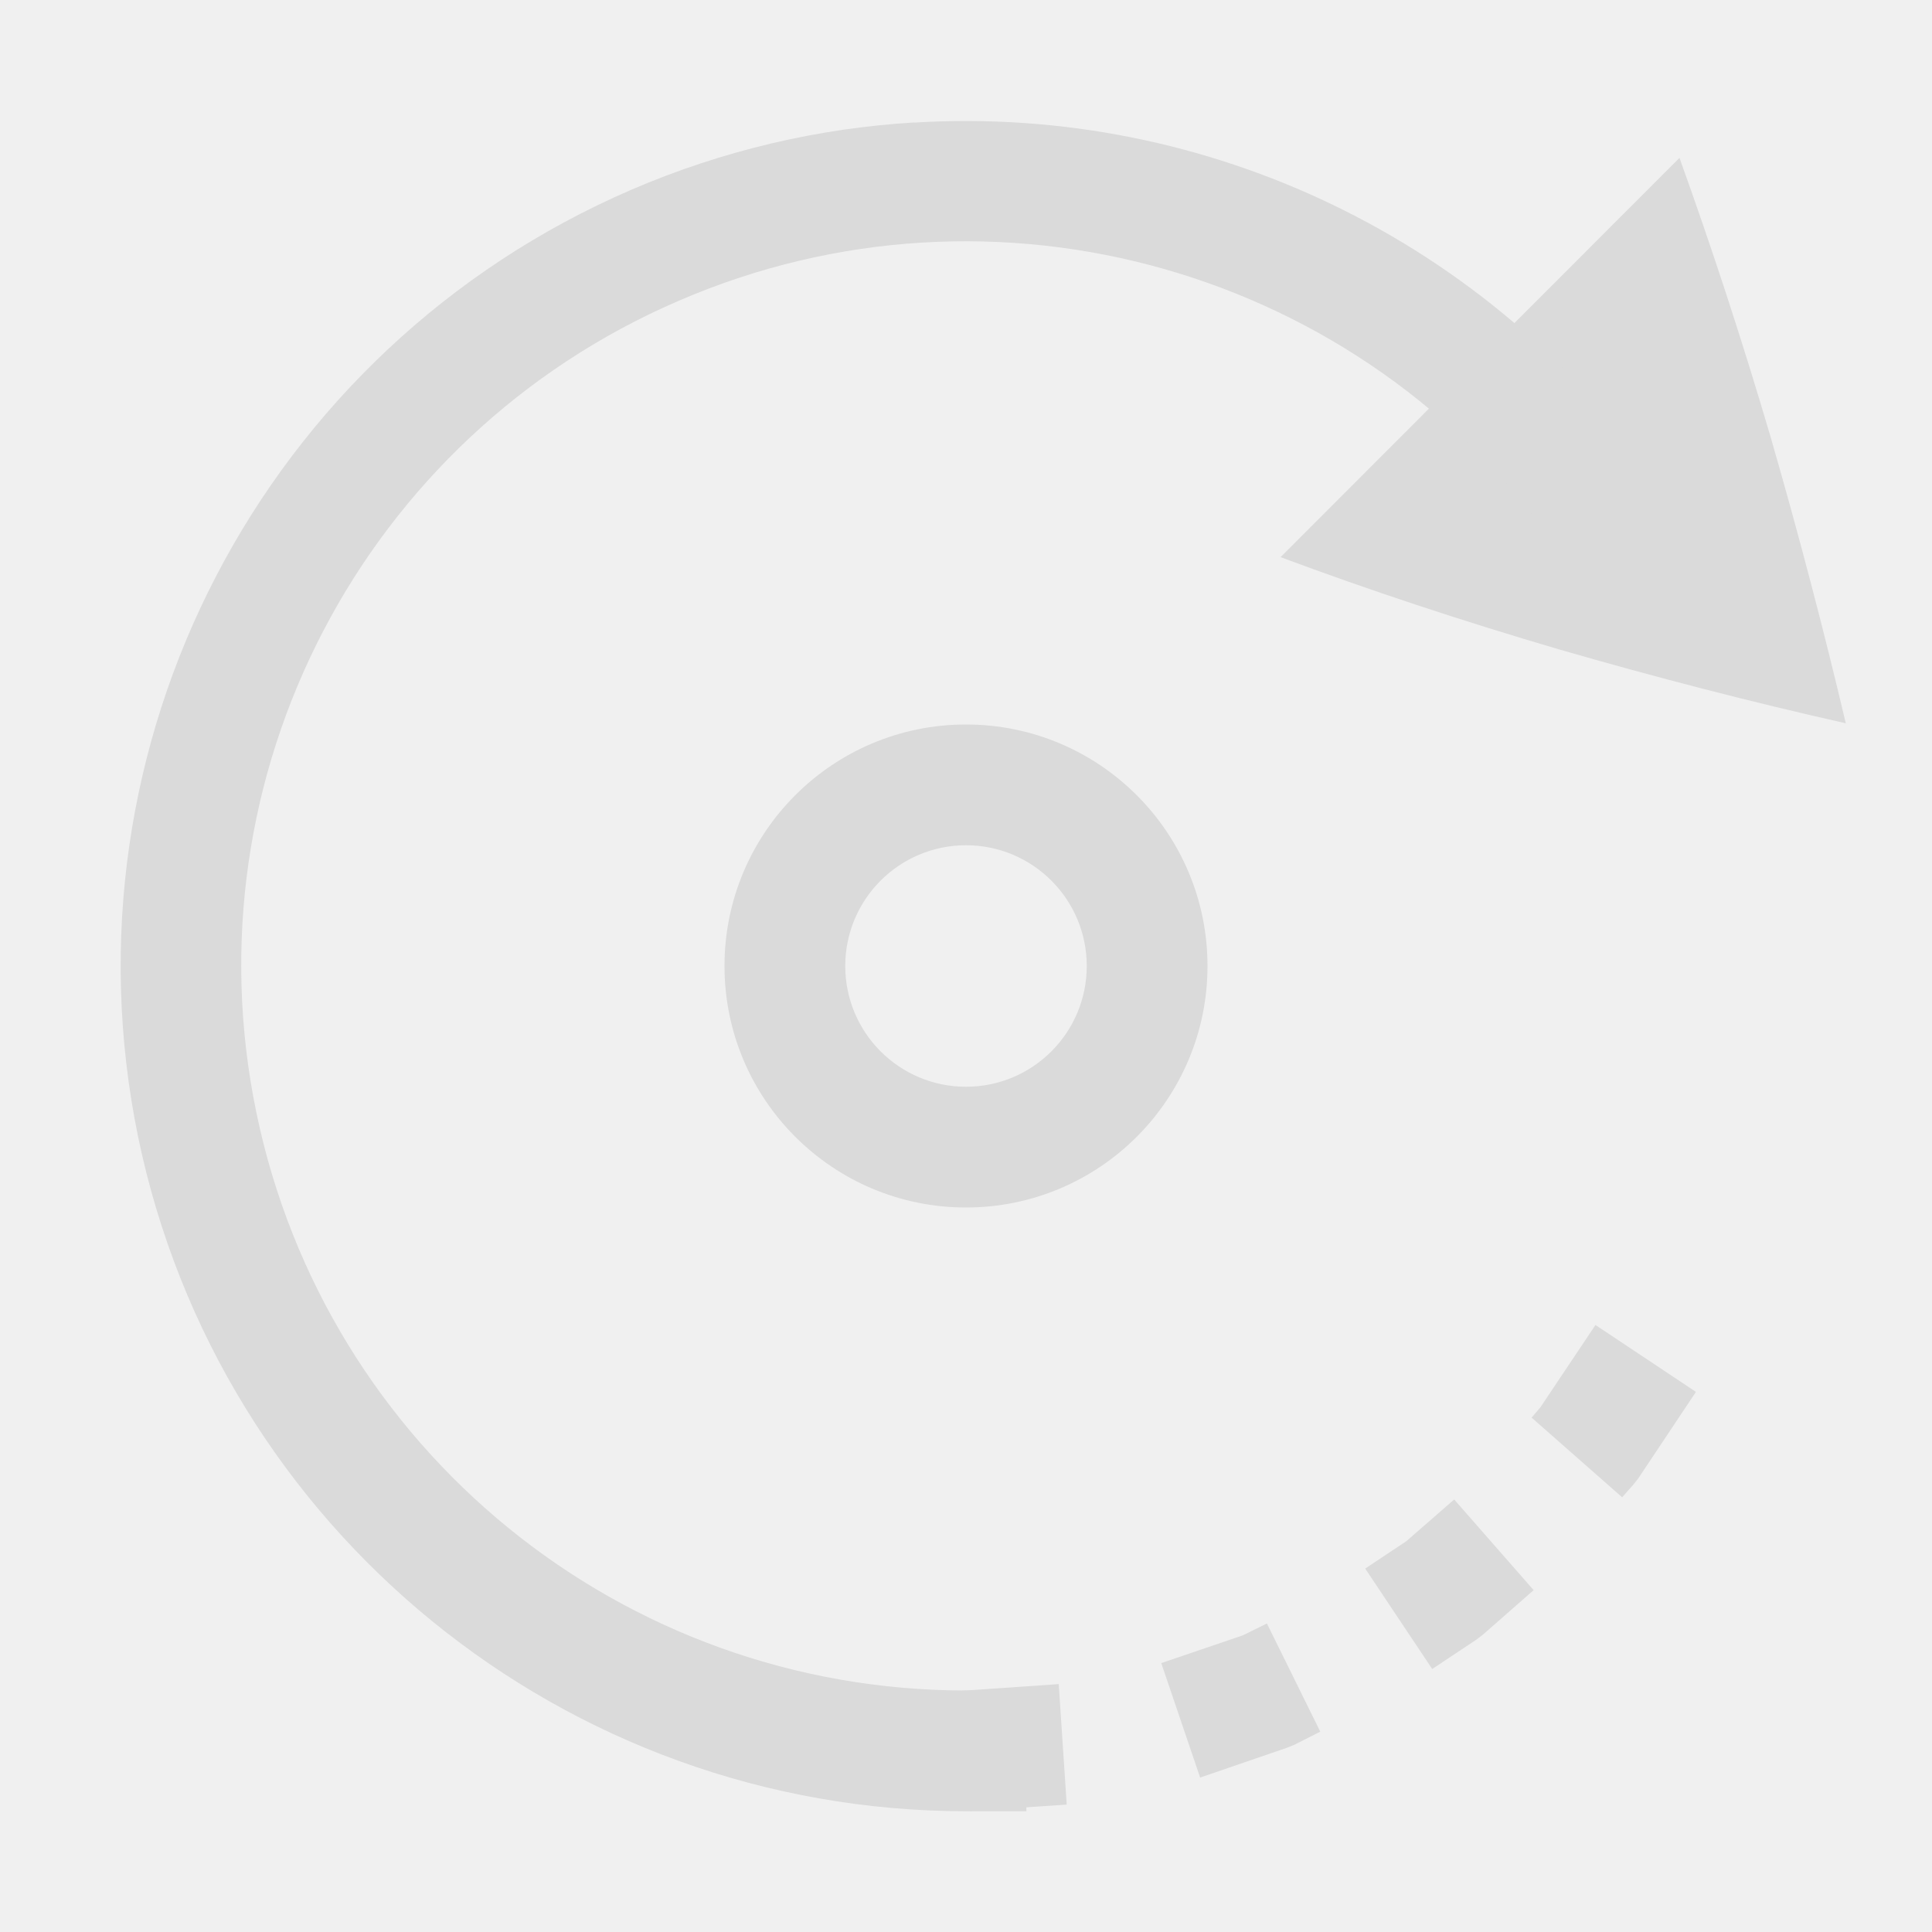
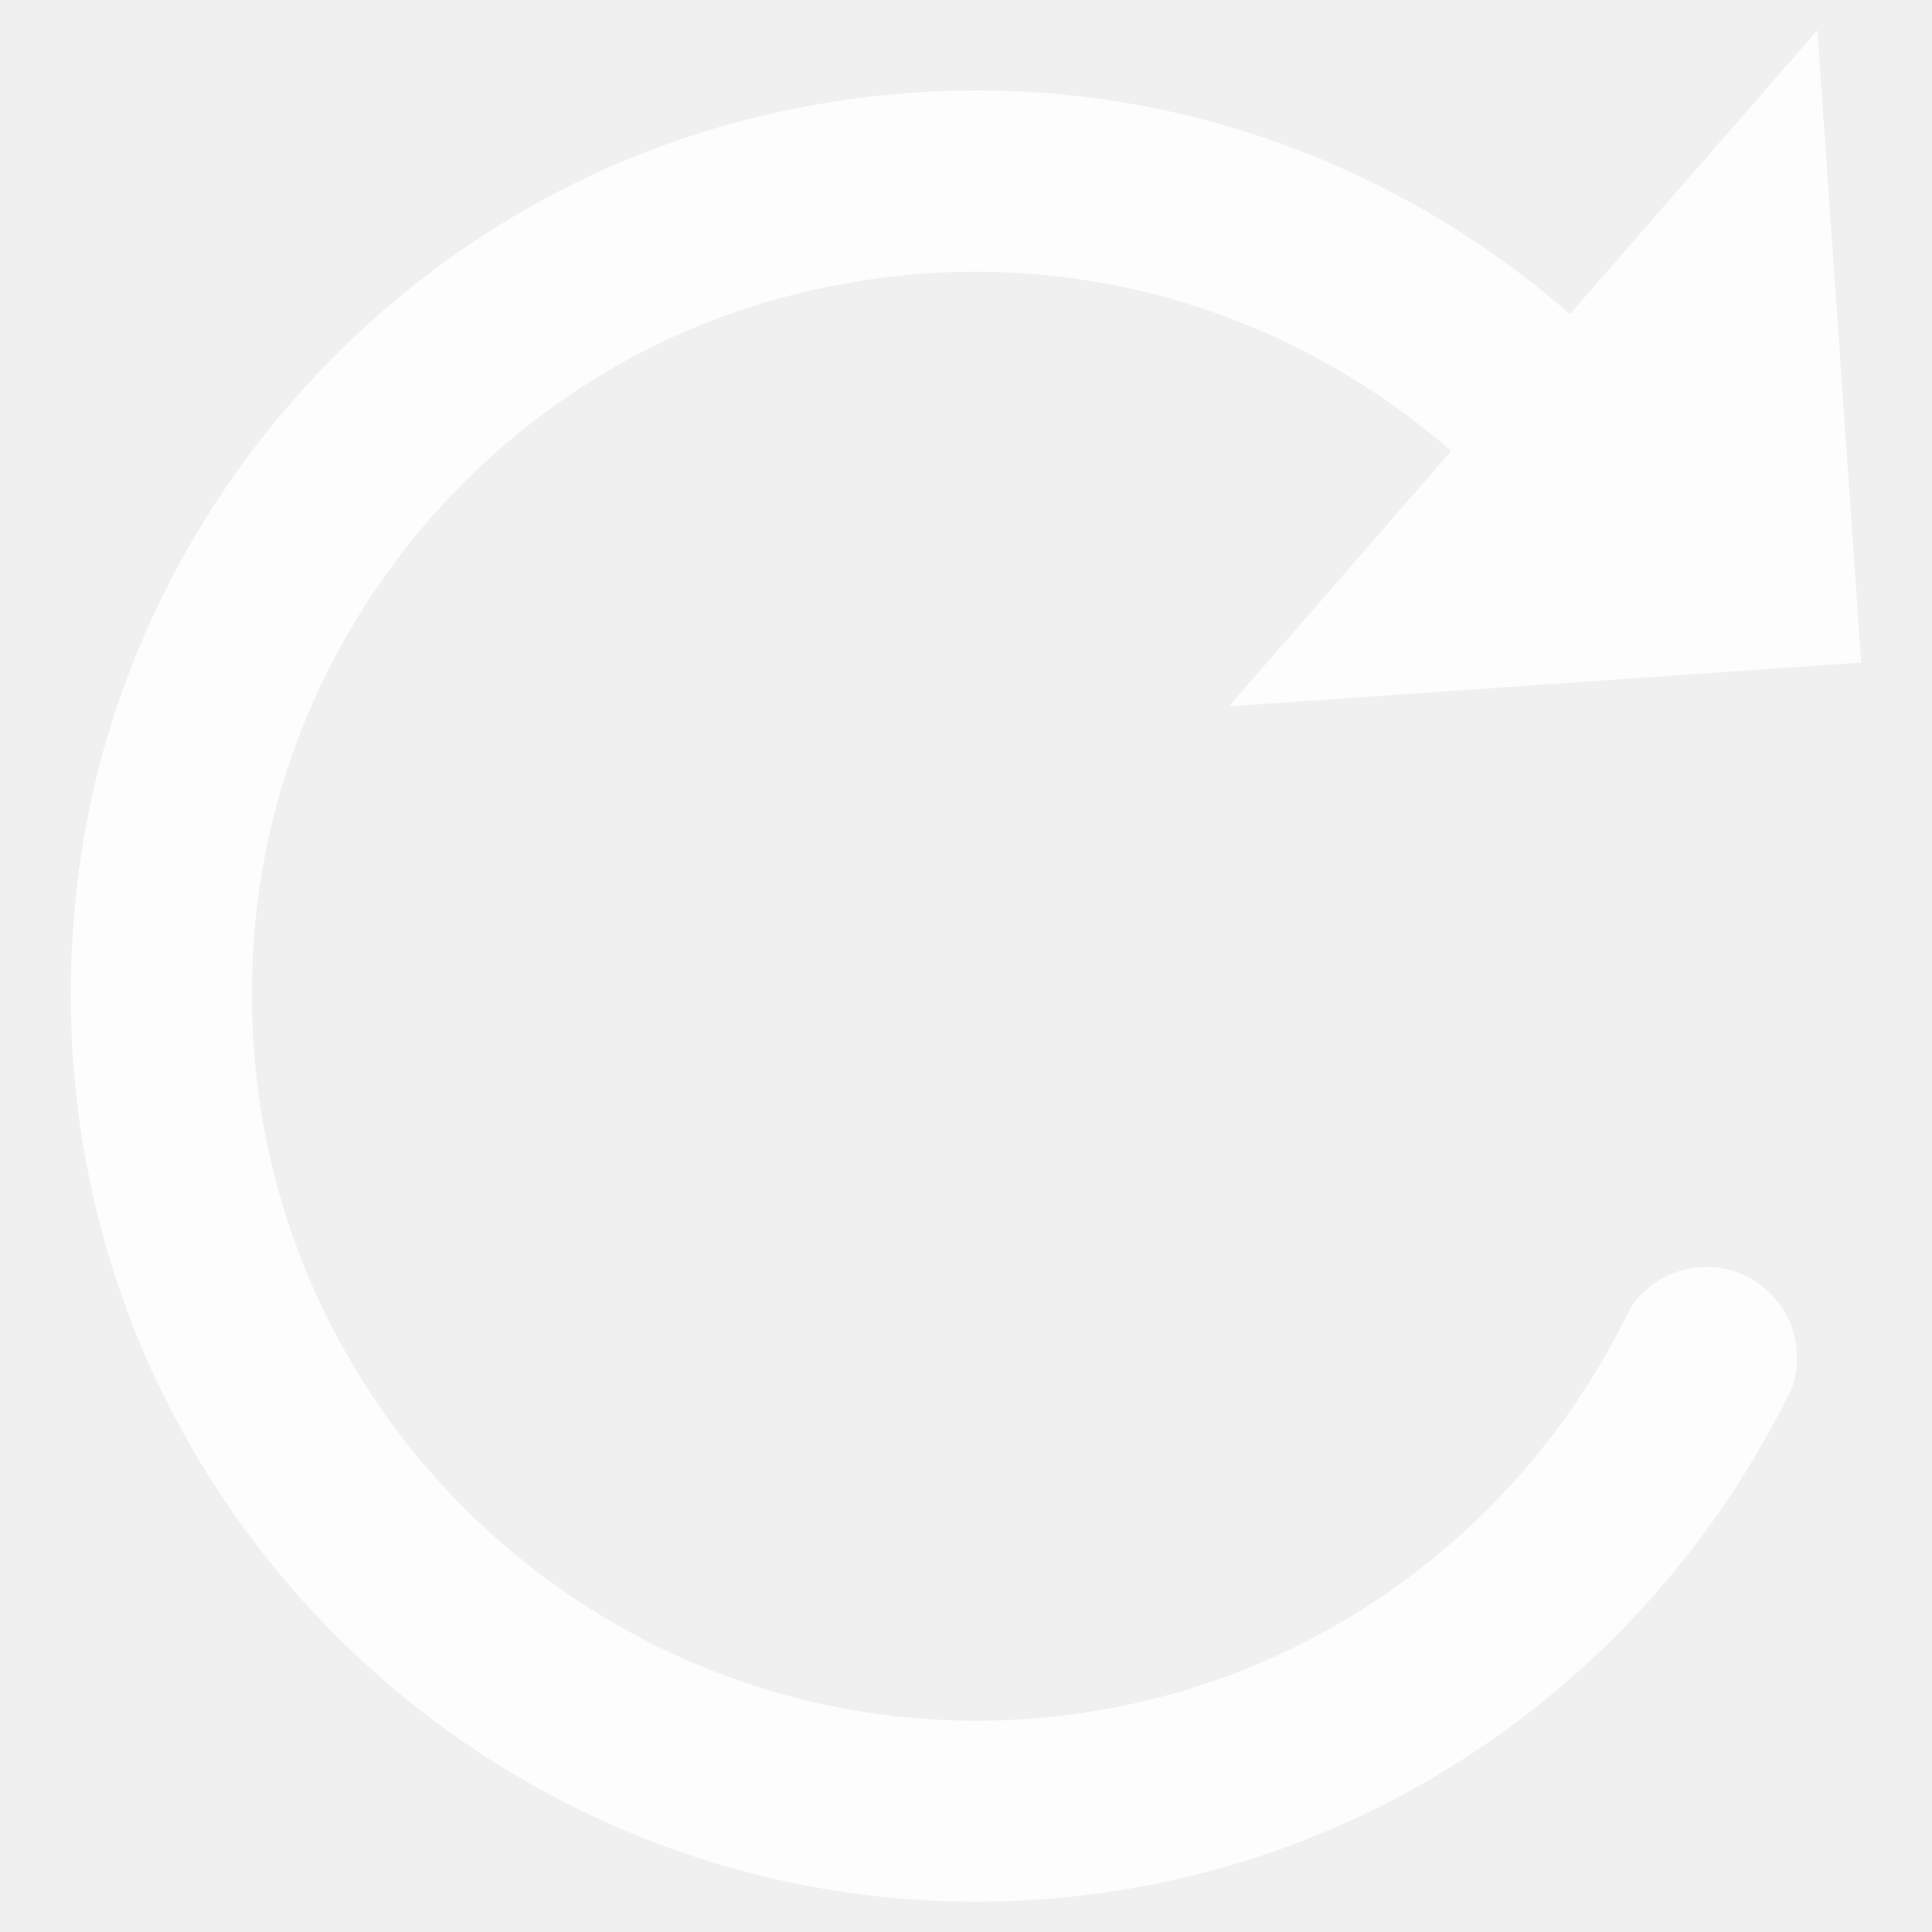
<svg xmlns="http://www.w3.org/2000/svg" version="1.1" viewBox="0 0 16 16">
  <defs>
    <style id="current-color-scheme" type="text/css">.ColorScheme-Text {
        color:#dadada;
      }</style>
+     <style type="text/css">.ColorScheme-Text {
+         color:#dadada;
+       }</style>
+     <style type="text/css">.ColorScheme-Text {
+         color:#dadada;
+       }</style>
  </defs>
-   <g class="ColorScheme-Text" transform="matrix(-1 0 0 1 16 0)" fill="currentColor">
-     <path d="m2.091 1.307 3.304 3.307c-0.732 0.273-1.5 0.527-2.306 0.764-0.8 0.231-1.592 0.436-2.375 0.612 0.183-0.776 0.39-1.565 0.621-2.366 0.237-0.805 0.49-1.577 0.756-2.316z" />
-     <path d="m3.244 11.656 0.072 0.084-0.75 0.66-0.091-0.103-0.04-0.05-0.48-0.72 0.832-0.554zm1.11 1.108 0.34 0.226-0.555 0.832-0.367-0.244-0.051-0.039-0.422-0.37 0.658-0.751zm1.353 0.779 0.676 0.23-0.322 0.948-0.717-0.246-0.06-0.024-0.218-0.11 0.442-0.896zm2.326 0.459-0.066 0.996-0.801-0.053 0.066-0.998z" />
-     <path d="m8 6a2 2 0 0 0-2 2 2 2 0 0 0 2 2 2 2 0 0 0 2-2 2 2 0 0 0-2-2zm0 1a1 1 0 0 1 1 1 1 1 0 0 1-1 1 1 1 0 0 1-1-1 1 1 0 0 1 1-1z" />
-     <path d="m8.426 1.014c0.791 0.047 1.586 0.23 2.347 0.558a7.005 7.005 0 0 1 4.083 7.844 7.005 7.005 0 0 1-6.856 5.584h-0.5v-1h0.5c2.85 0 5.3-1.997 5.877-4.787a5.995 5.995 0 0 0-3.5-6.723 5.995 5.995 0 0 0-7.291 2.07l-0.287 0.41-0.82-0.574 0.287-0.41a7.006 7.006 0 0 1 6.16-2.971z" />
-   </g>
+   <path d="m15.051 0.25 0.363 5.237-5.237 0.363 1.841-2.115c-1.449-1.262-3.491-1.843-5.602-1.253-2.268 0.634-3.983 2.626-4.279 4.962-0.491 3.882 2.668 7.047 6.365 6.792 2.168-0.15 3.99-1.441 4.92-3.244 0.027-0.053 0.054-0.105 0.079-0.158a0.753 0.753 0 0 1 0.578-0.34 0.753 0.753 0 0 1 0.802 0.7 0.753 0.753 0 0 1-0.037 0.29c-0.028 0.059-0.056 0.118-0.086 0.176a0.753 0.753 0 0 1-0.004 0.004c-1.162 2.259-3.437 3.879-6.15 4.067-4.591 0.318-8.518-3.588-7.966-8.398 0.349-3.049 2.623-5.622 5.602-6.357 2.553-0.63 5.007 0.094 6.761 1.625z" fill="#fff" fill-opacity=".85" fill-rule="evenodd" stroke-linecap="round" stroke-linejoin="bevel" stroke-width=".627" style="paint-order:stroke markers fill" />
</svg>
